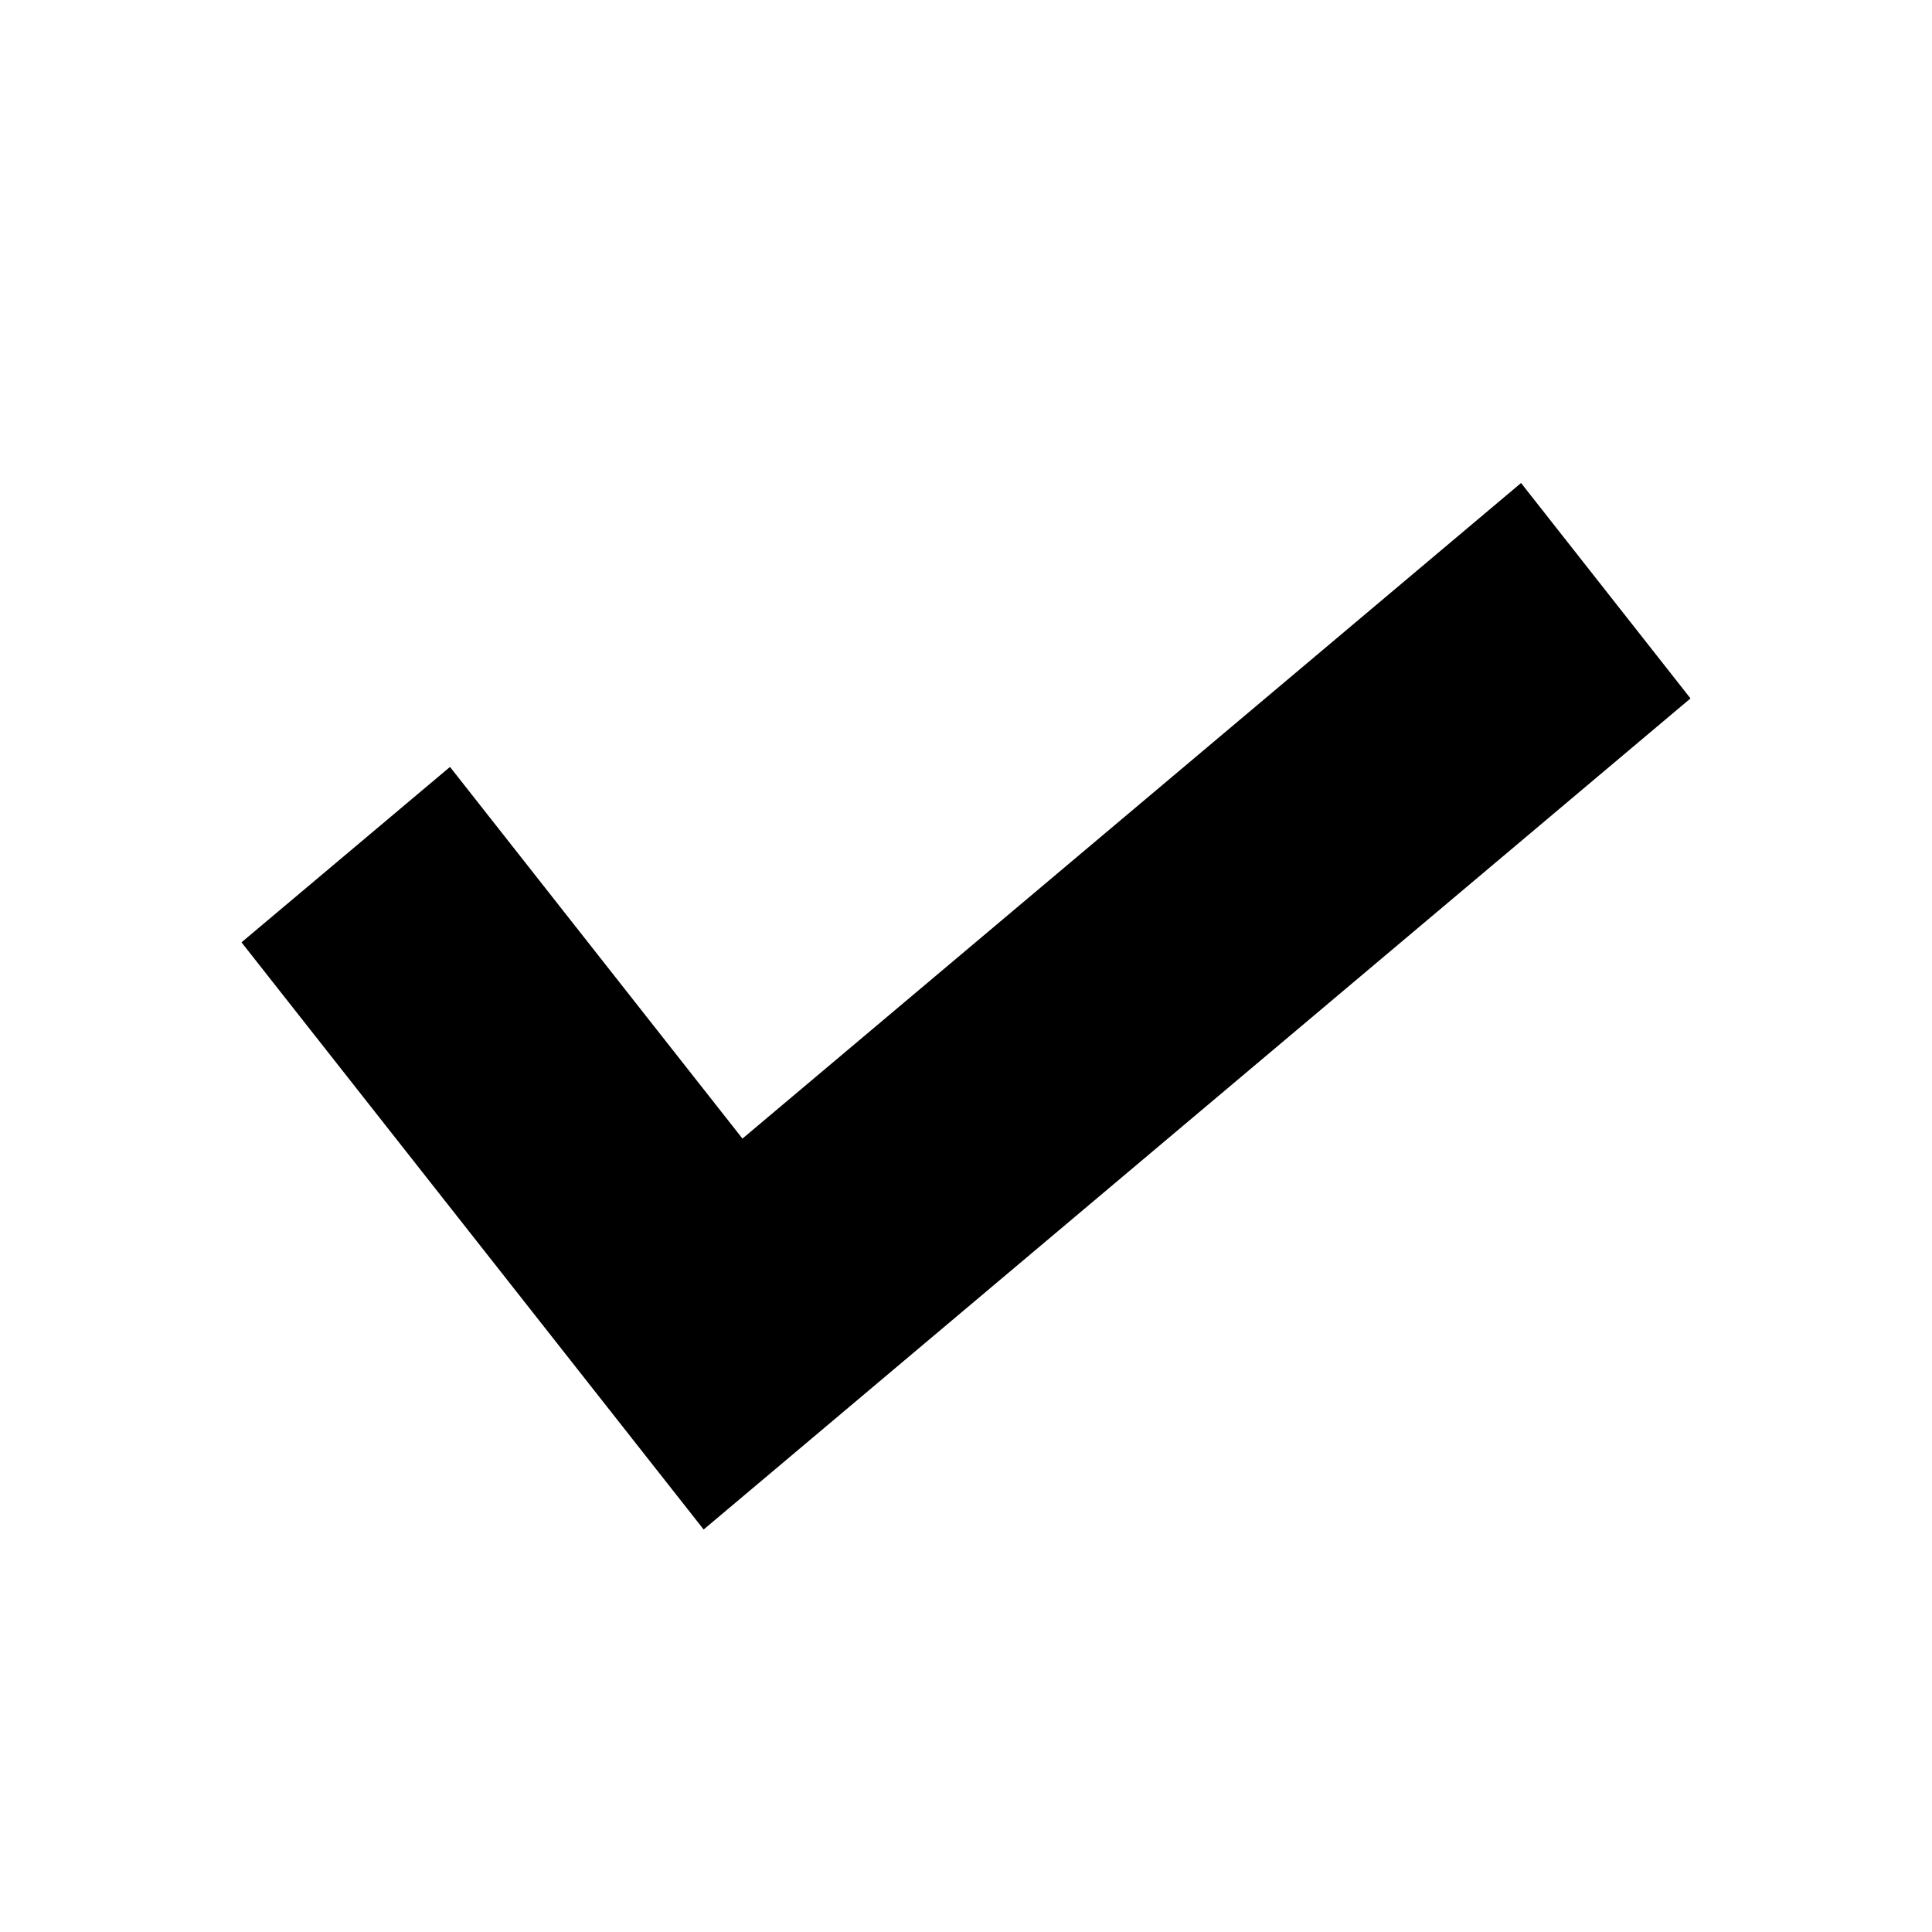
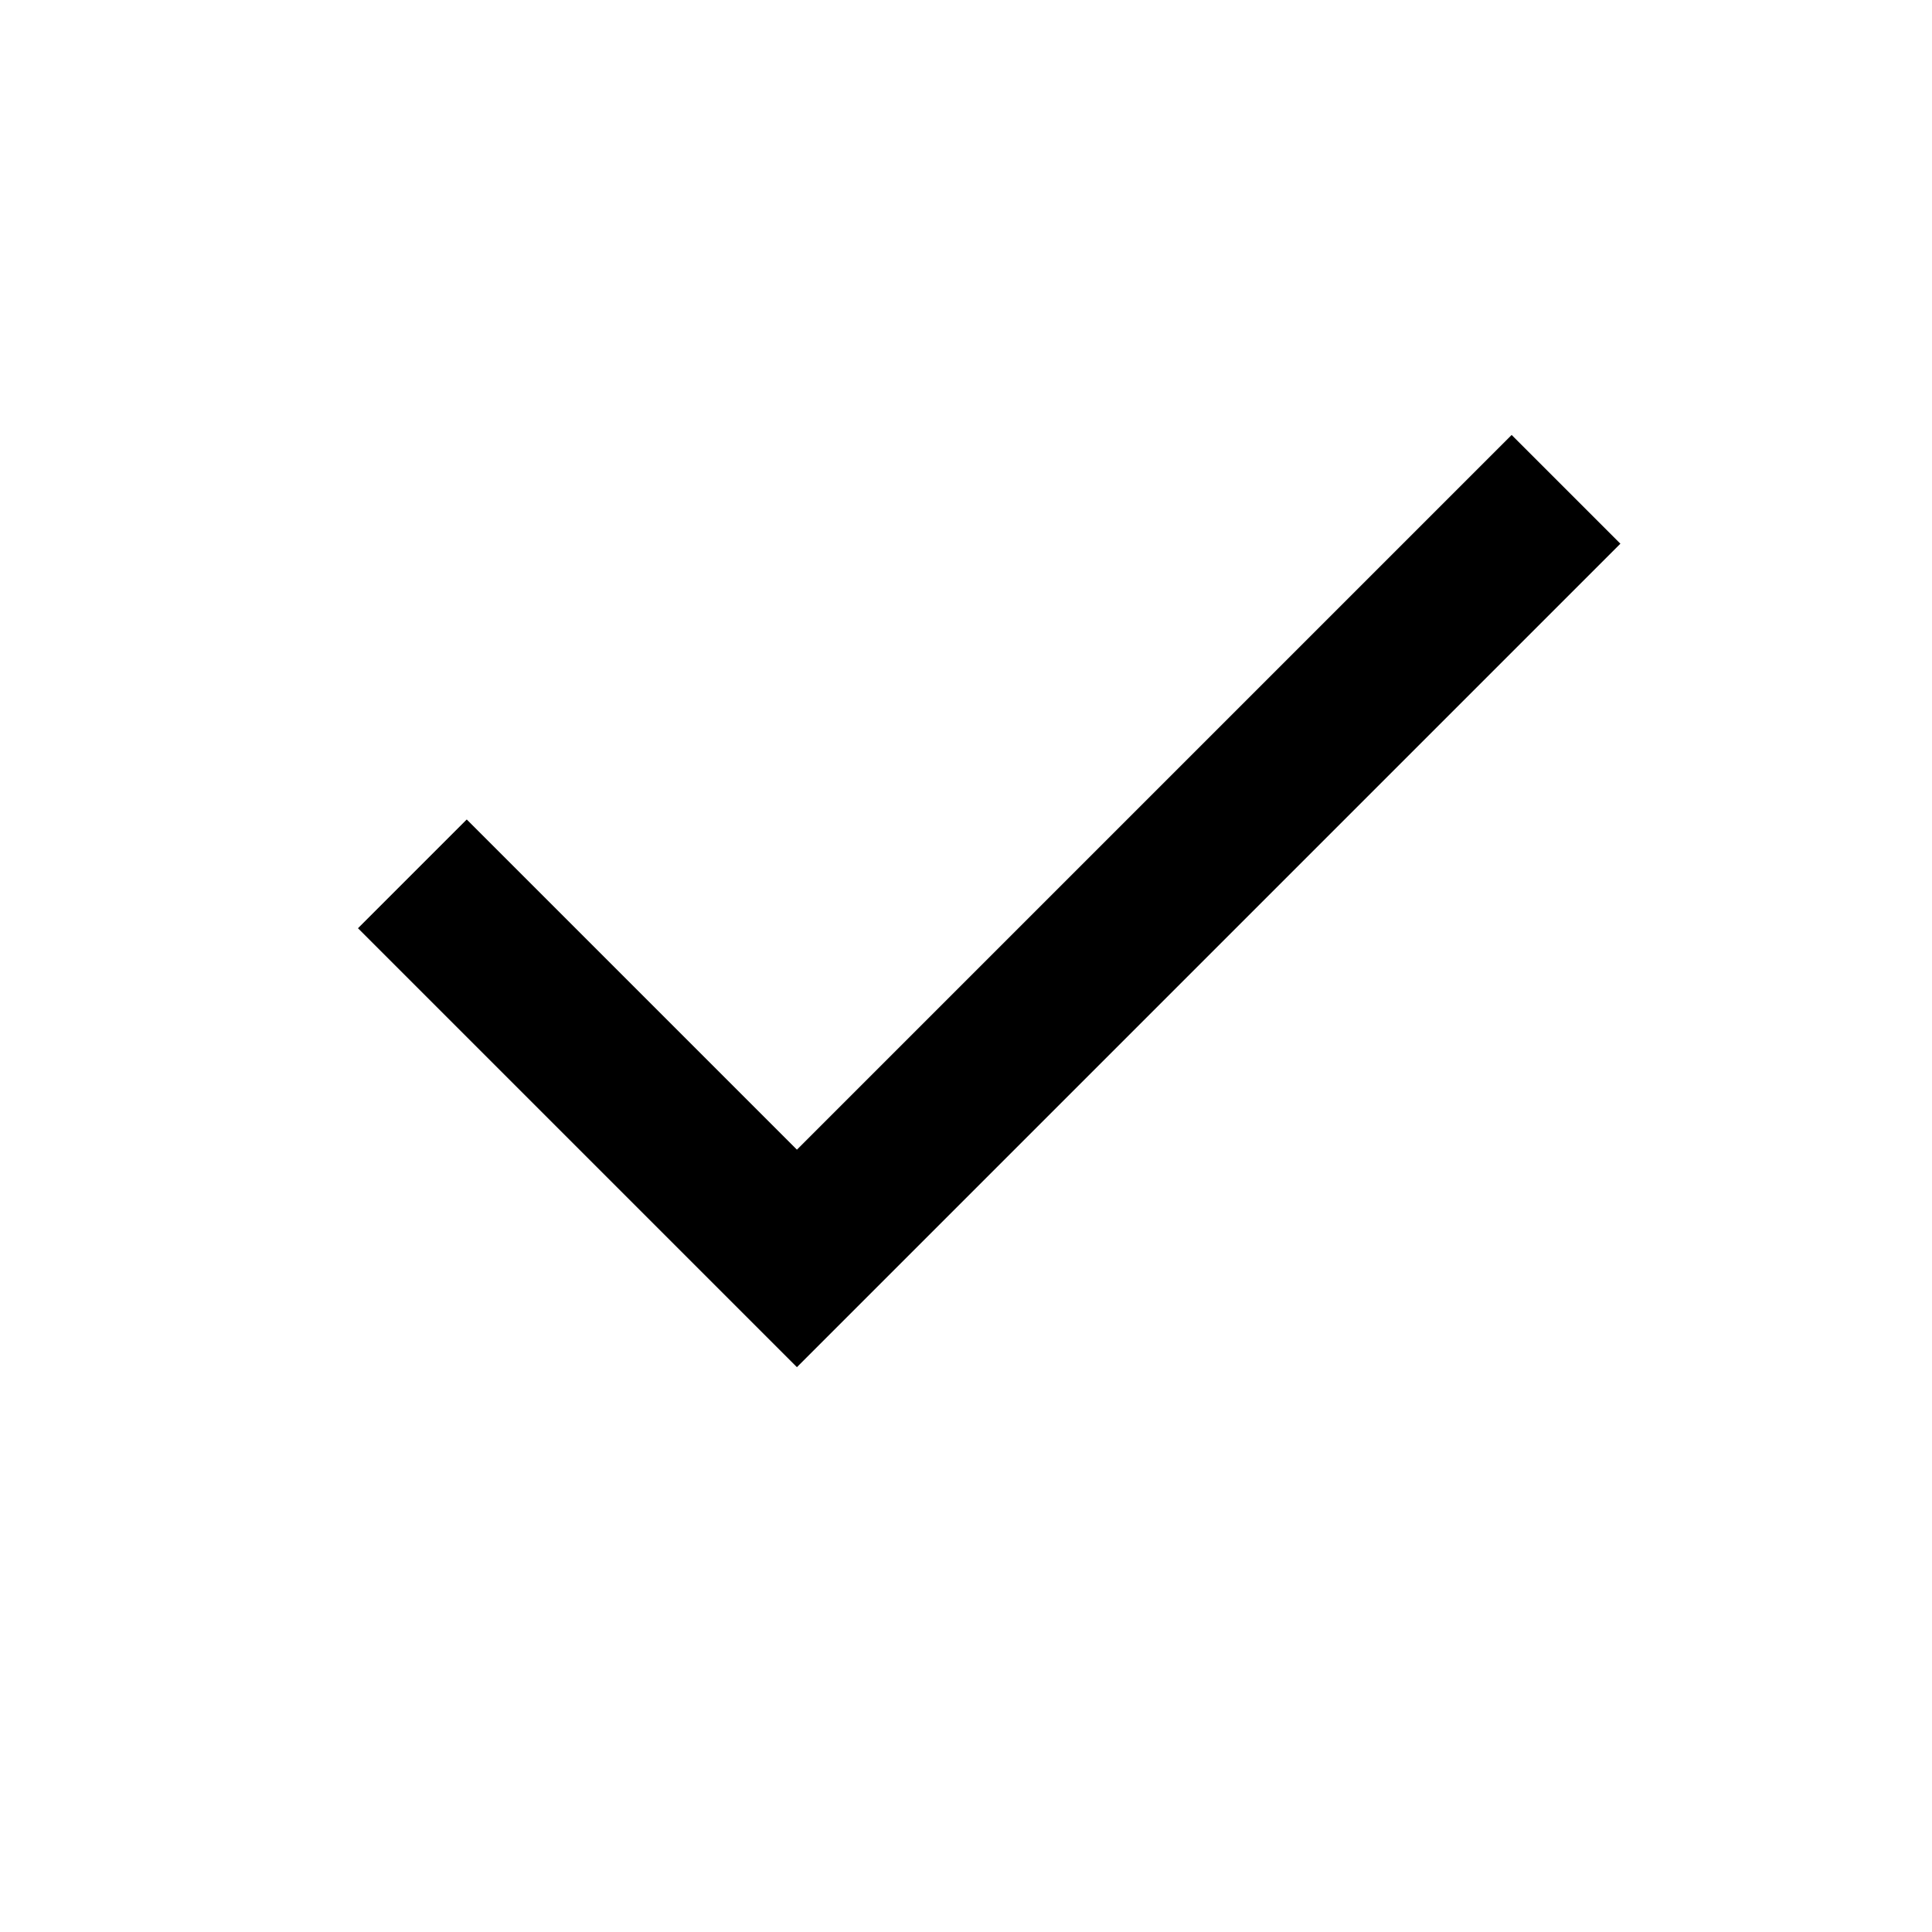
- <svg xmlns="http://www.w3.org/2000/svg" width="24" height="24" viewBox="0 0 24 24" fill="000">
-   <path d="M18.895 6L9.223 14.144L5.59 9.527L3 11.706L8.741 19L21 8.676L18.895 6Z" fill="#000" />
+ <svg xmlns="http://www.w3.org/2000/svg" width="31" height="31" viewBox="0 0 31 31" fill="#000">
+   <path fill-rule="evenodd" clip-rule="evenodd" d="M12.787 18.447L24.255 6.979L26 8.724L12.787 21.937L5.744 14.894L7.489 13.149L12.787 18.447Z" fill="#000" />
</svg>
